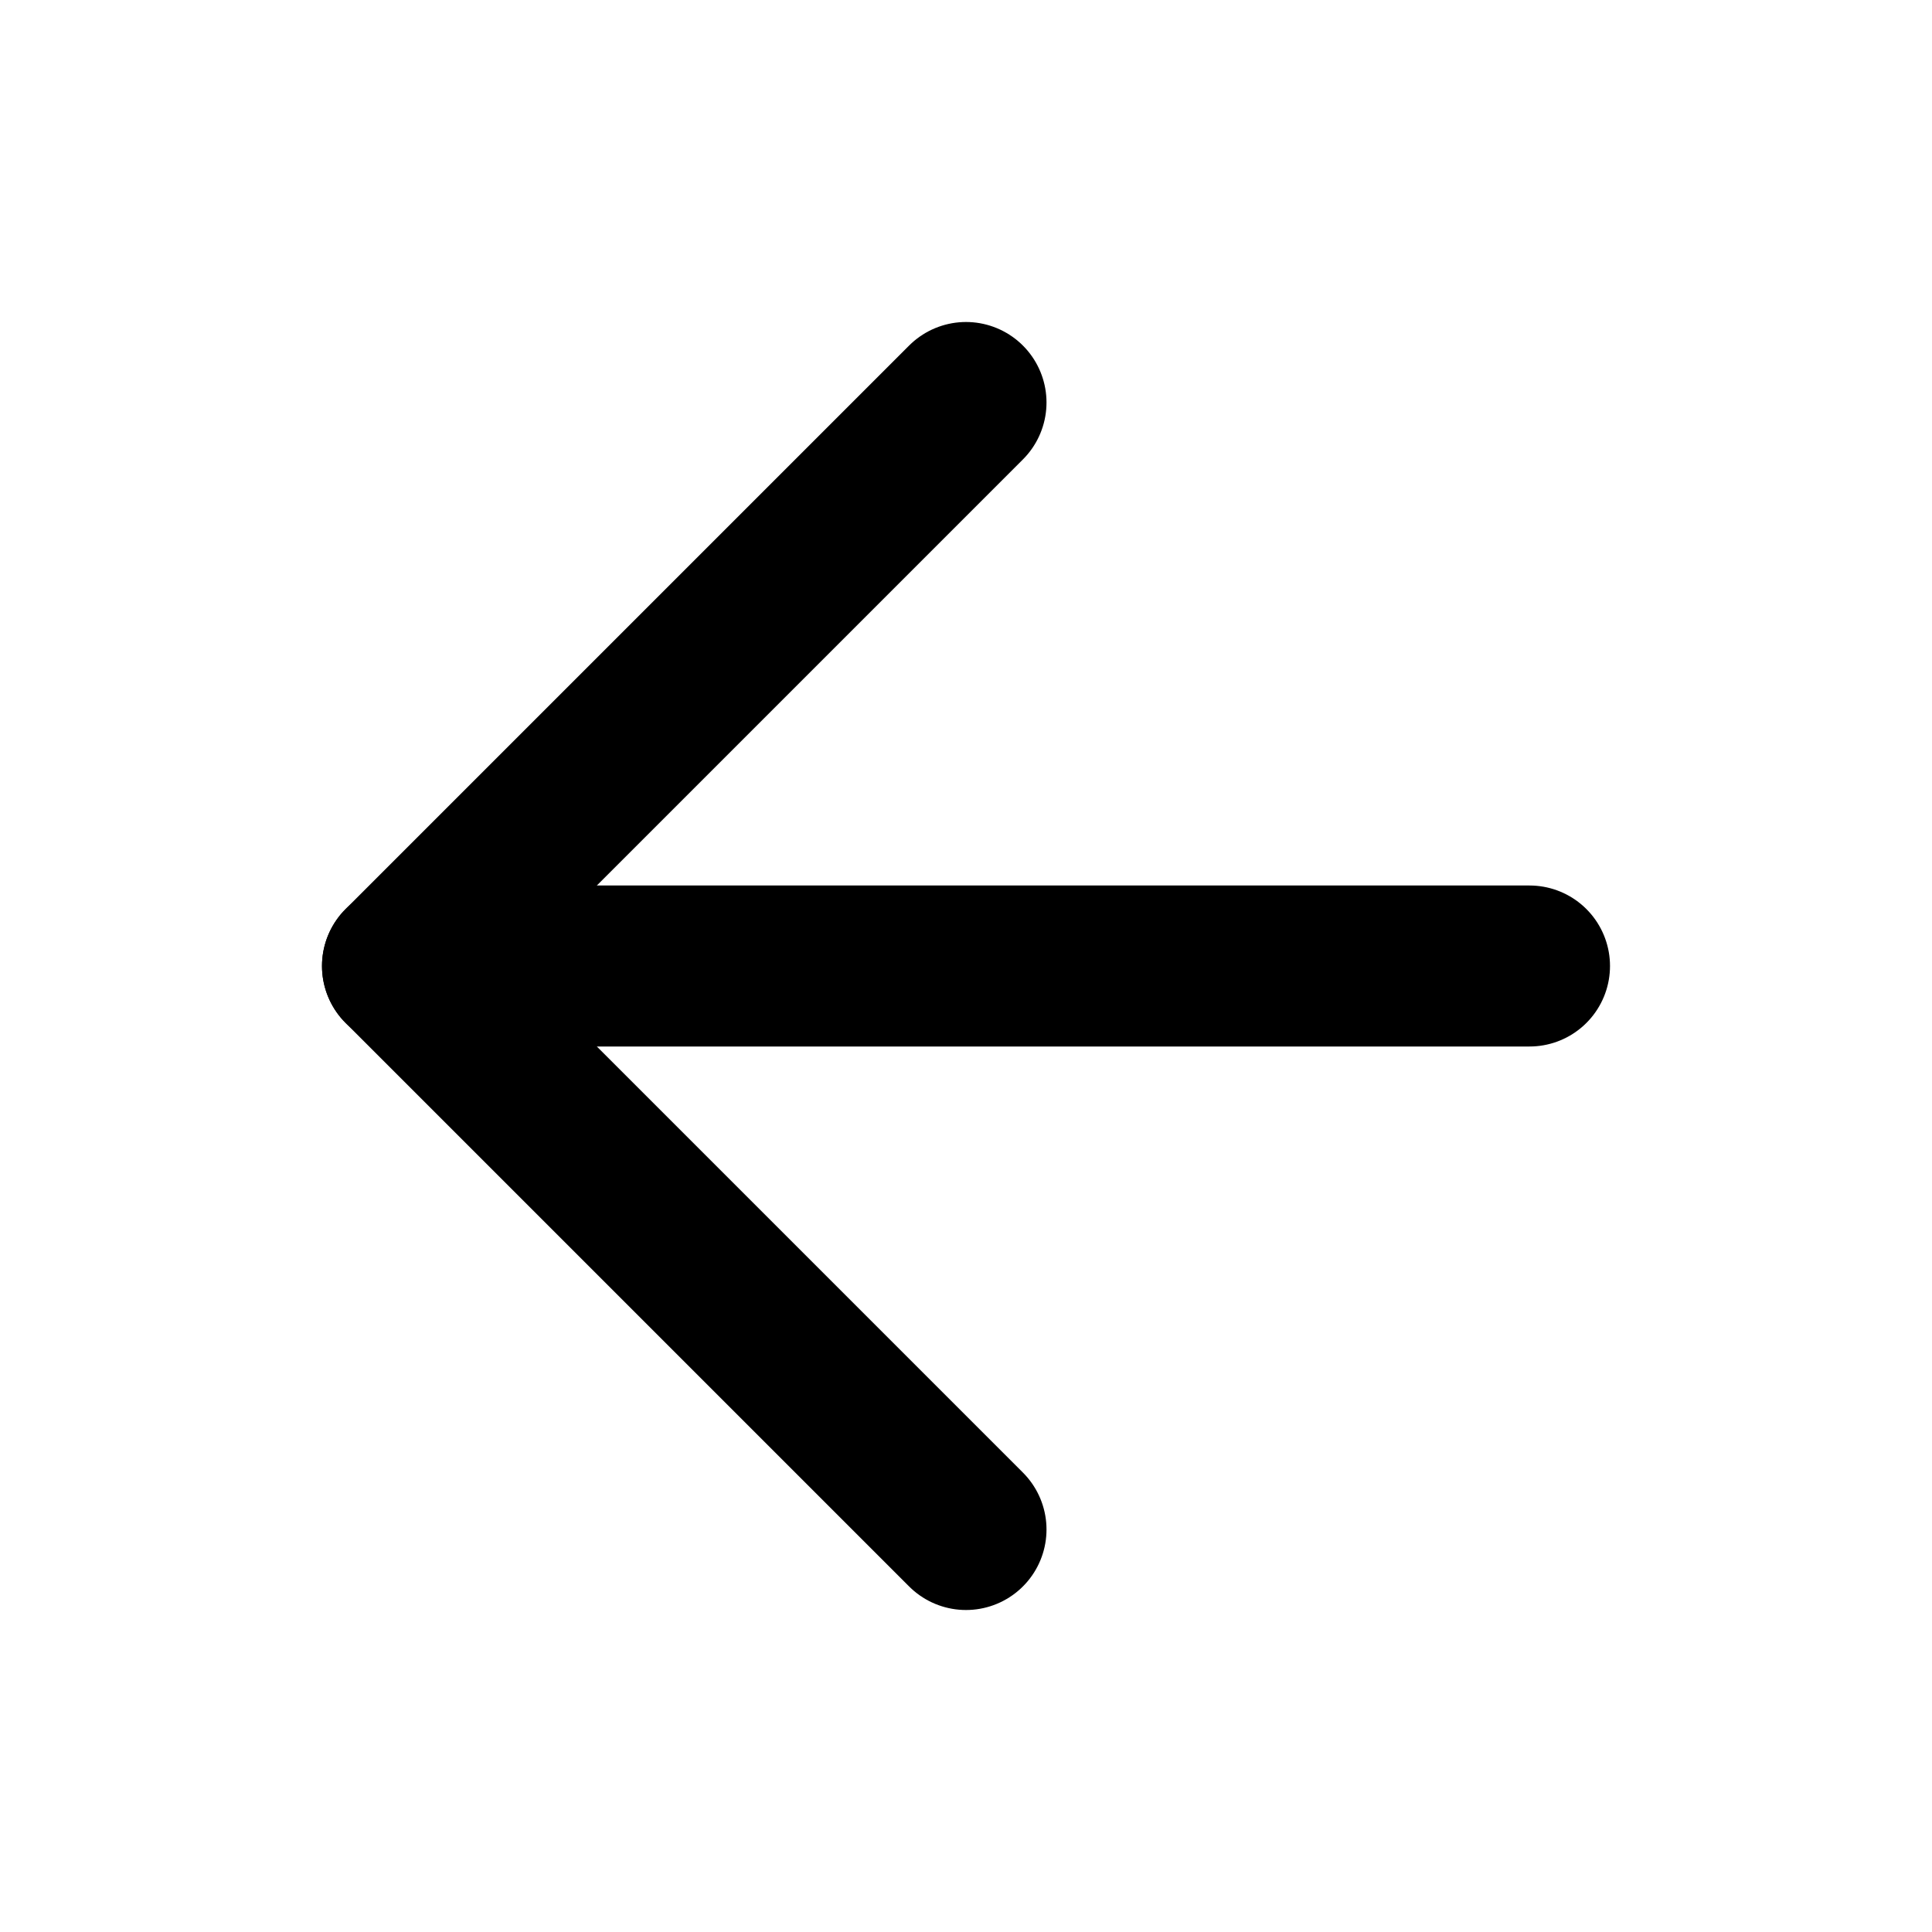
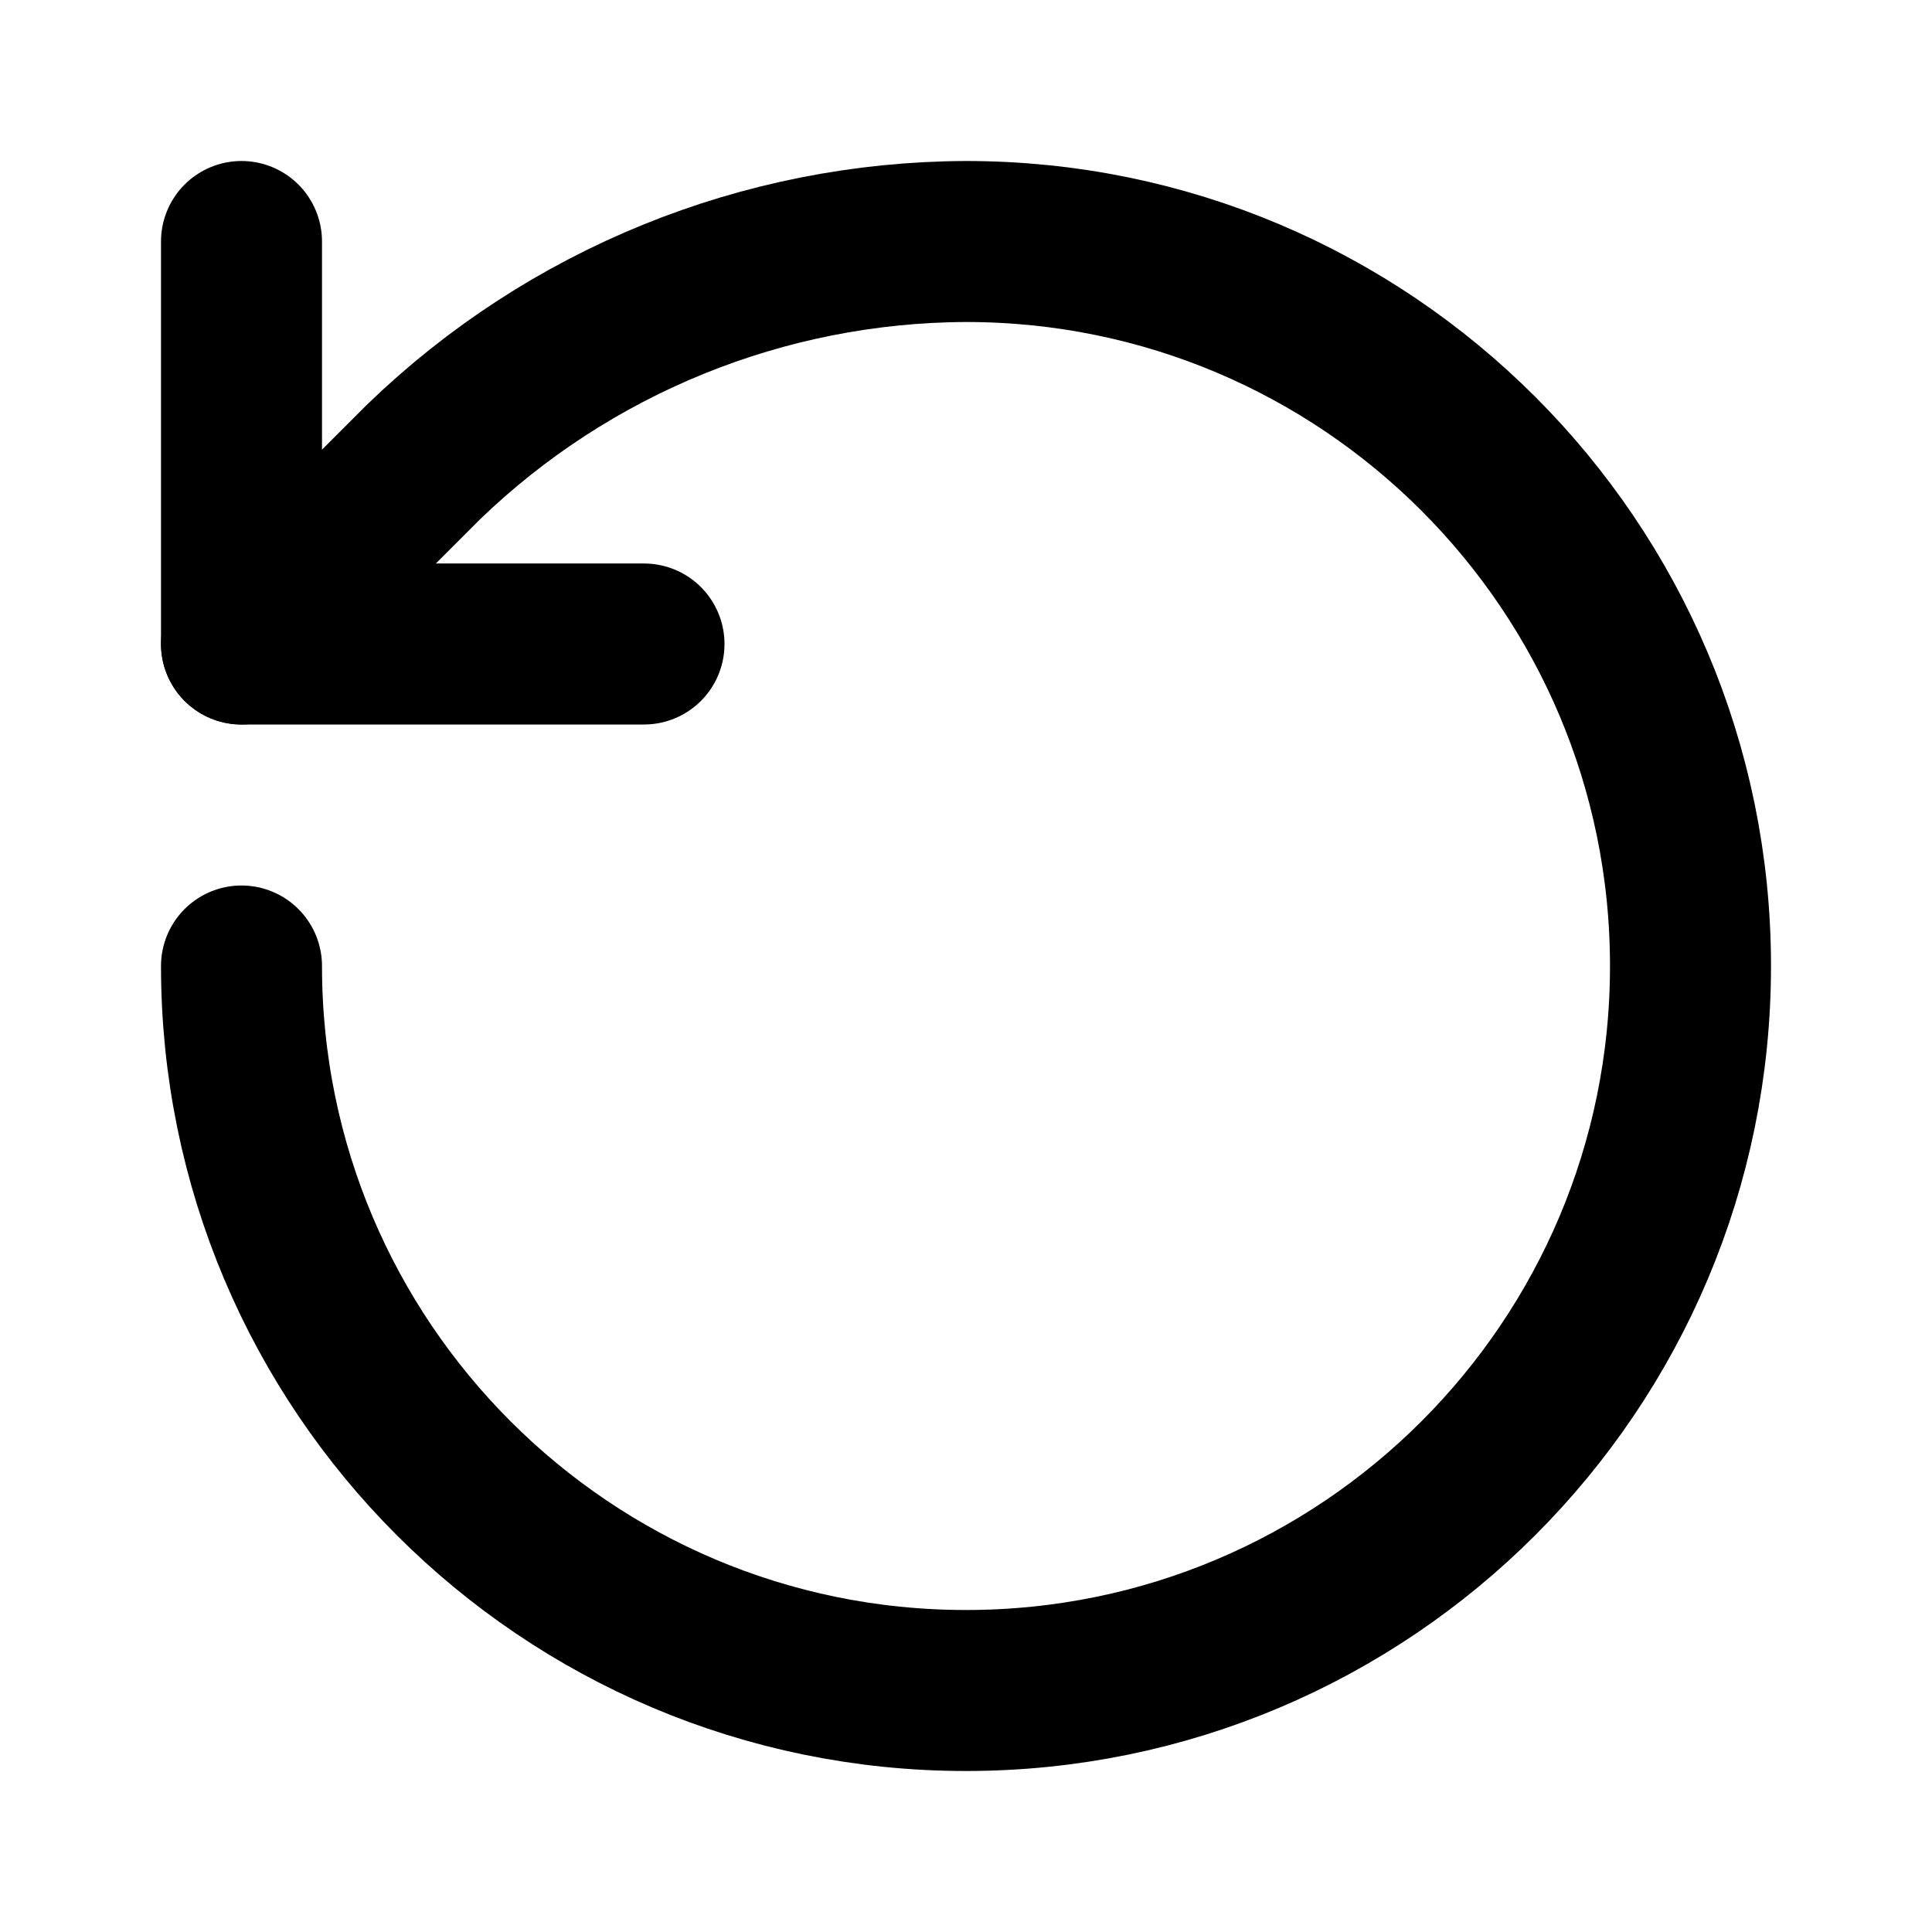
<svg xmlns="http://www.w3.org/2000/svg" width="24" height="24" viewBox="0 0 24 24" fill="none" stroke="currentColor" stroke-width="2" stroke-linecap="round" stroke-linejoin="round">
-   <path d="m12 19-7-7 7-7" />
-   <path d="M19 12H5" />
+   <path d="M3 12a9 9 0 1 0 9-9 9.75 9.75 0 0 0-6.74 2.74L3 8" />
+   <path d="M3 3v5h5" />
</svg>
